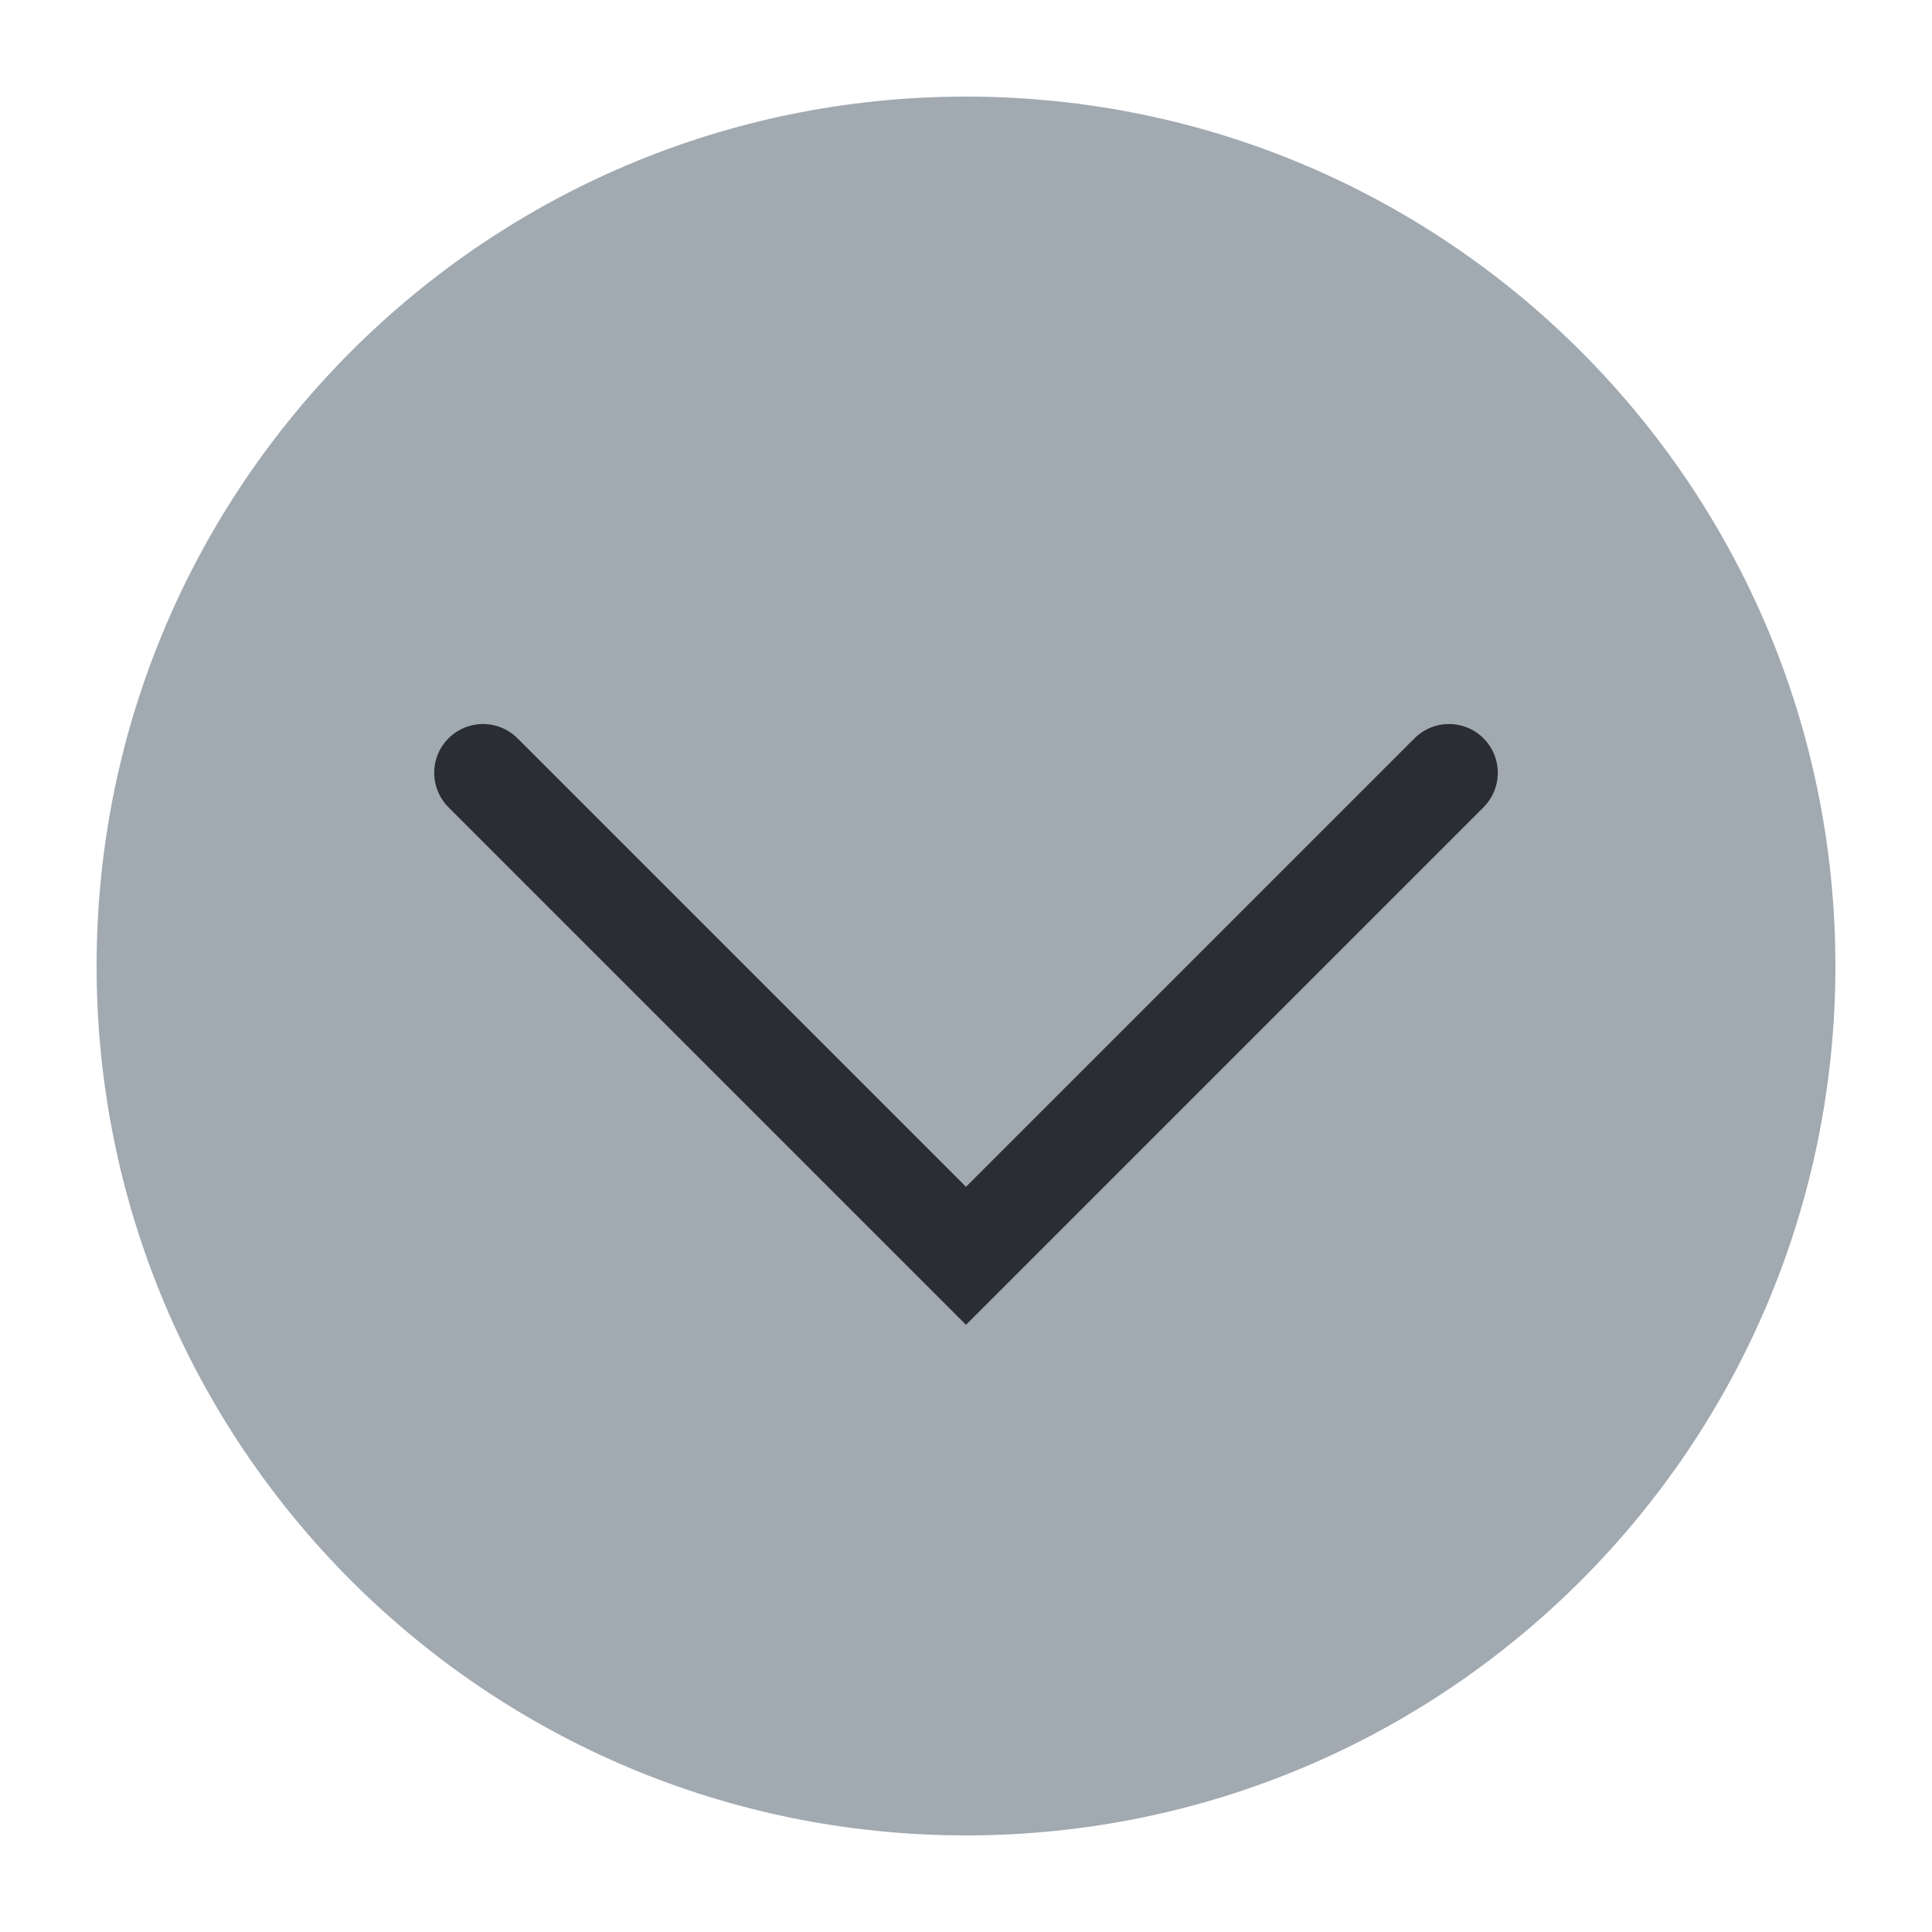
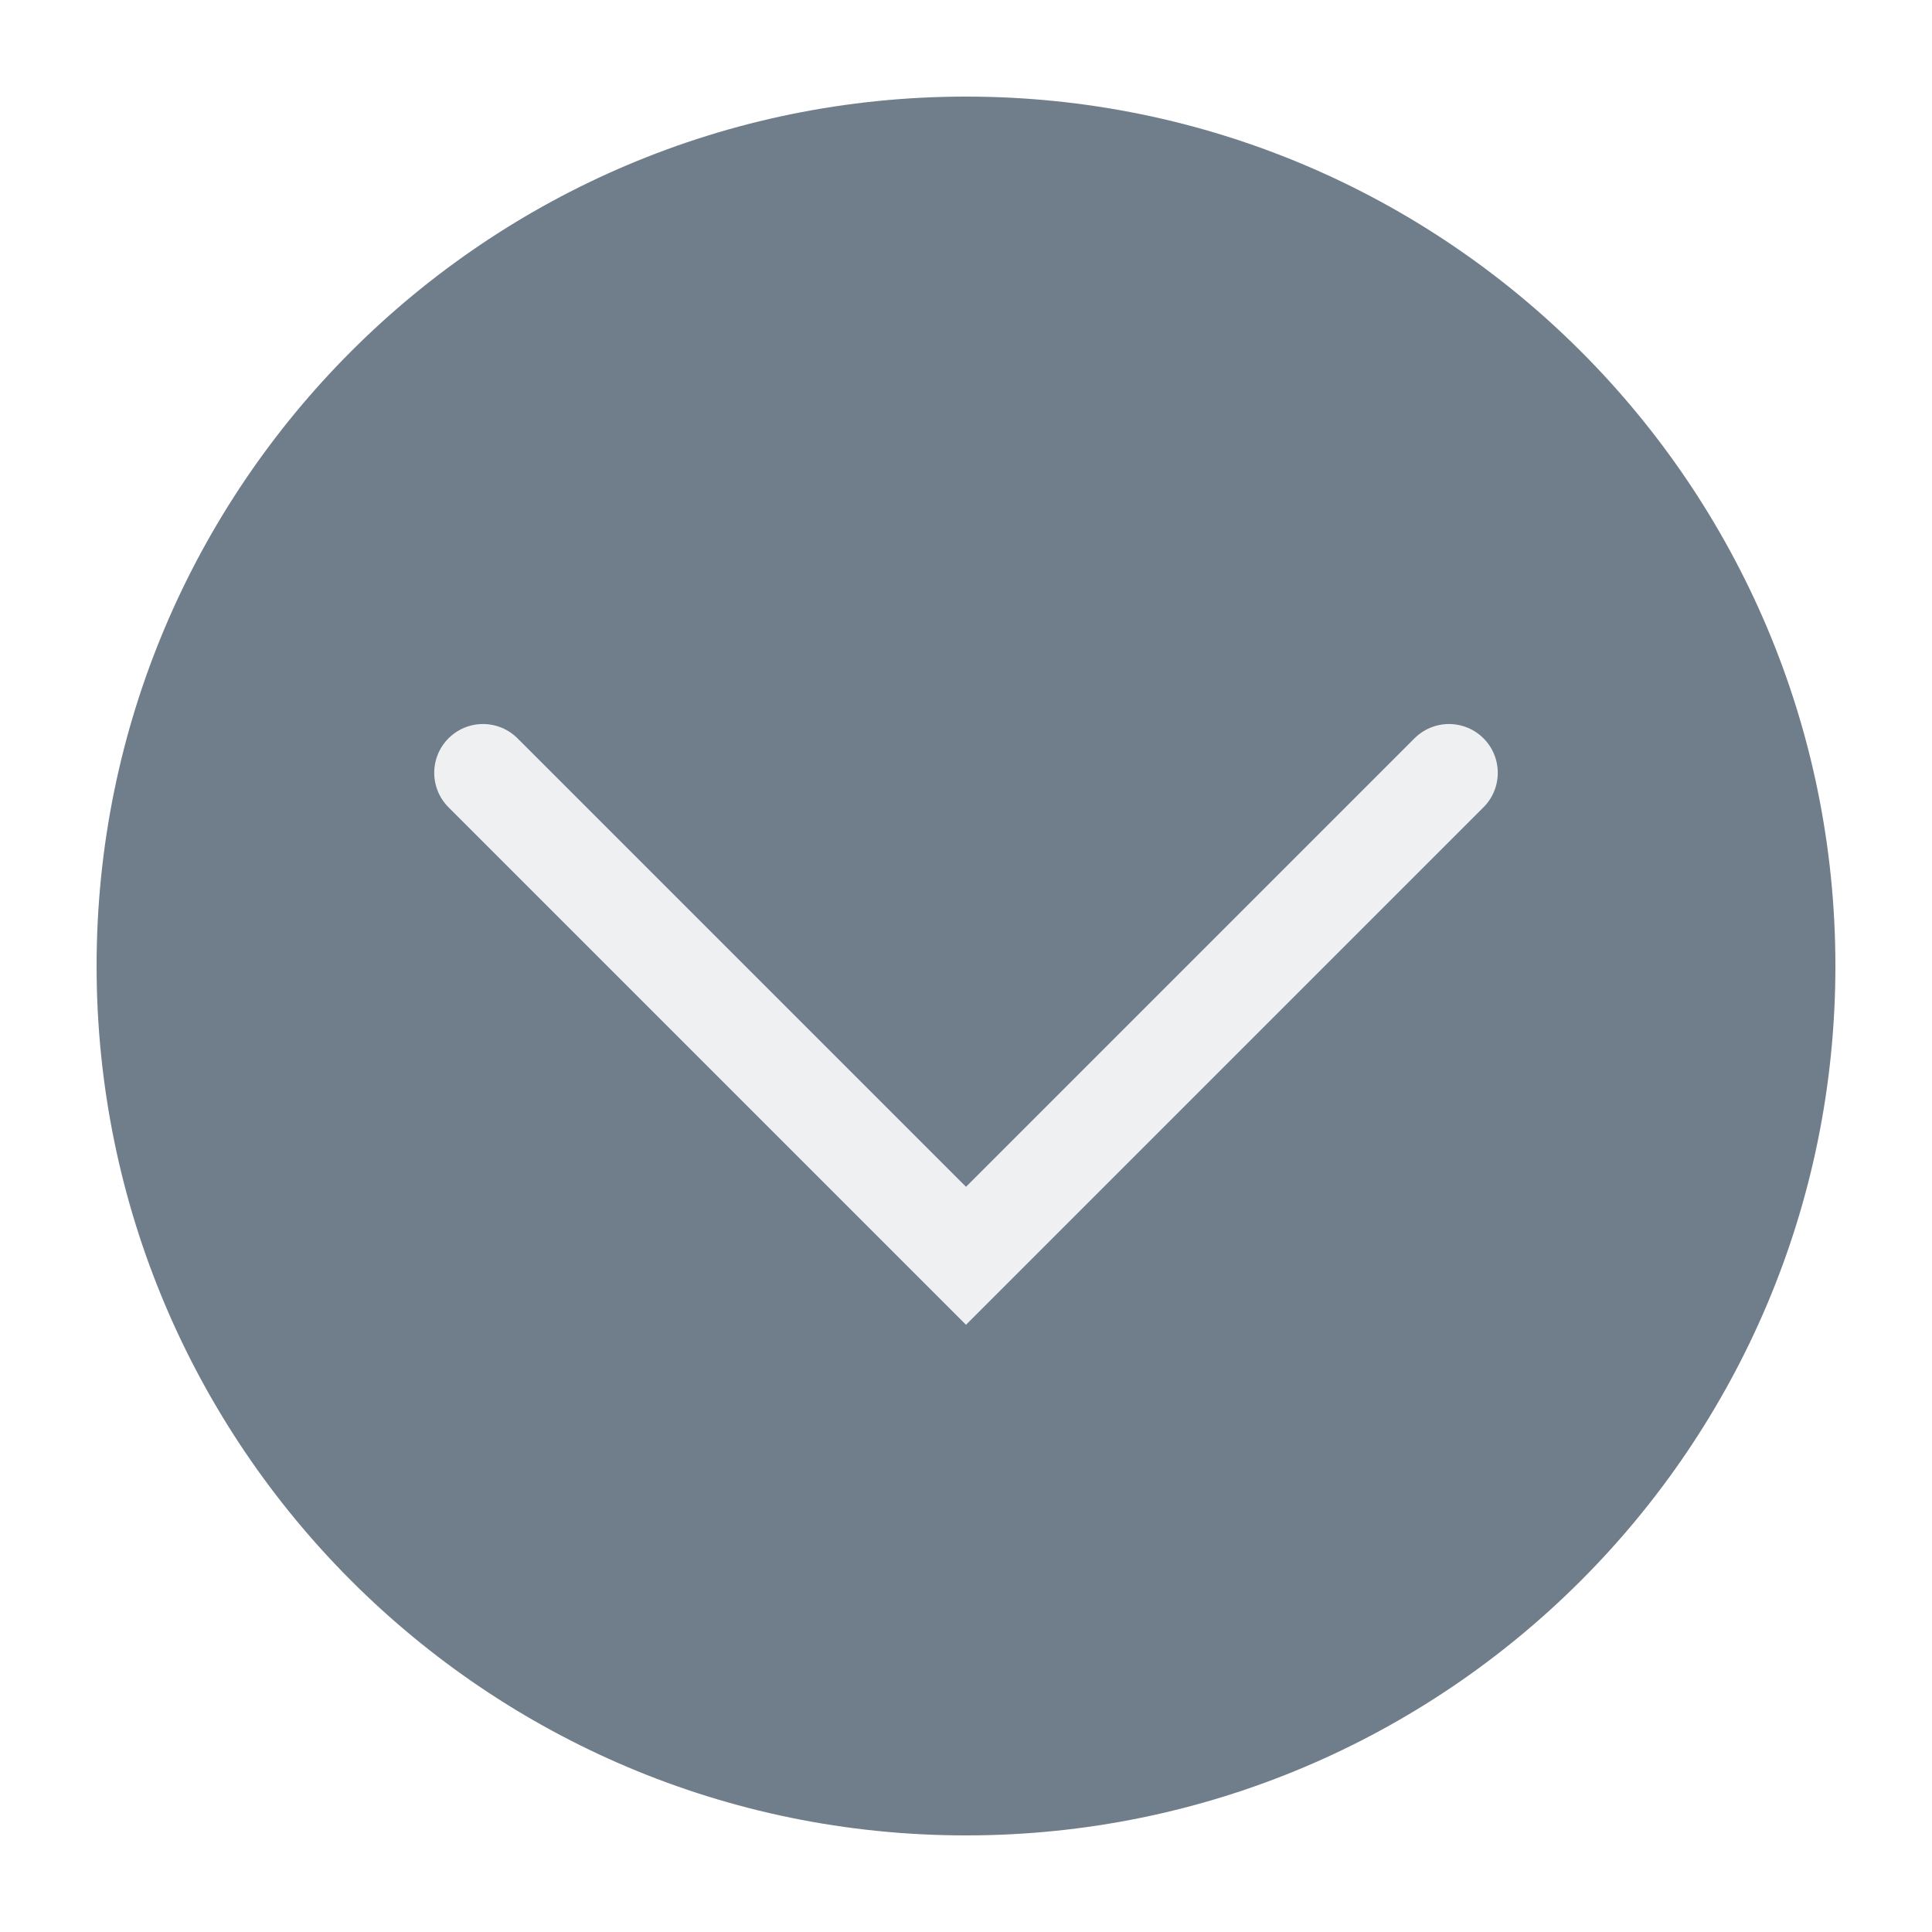
<svg xmlns="http://www.w3.org/2000/svg" viewBox="0 0 50 50" version="1.2" baseProfile="tiny">
  <defs>
</defs>
  <g fill="none" stroke="black" stroke-width="1" fill-rule="evenodd" stroke-linecap="square" stroke-linejoin="bevel">
-     <g fill="#a1a9b1" fill-opacity="1" stroke="none" transform="matrix(2.5,0,0,2.5,2.5,2.5)" font-family="JetBrainsMono Nerd Font" font-size="10" font-weight="400" font-style="normal">
+     <g fill="#707d8a" fill-opacity="1" stroke="none" transform="matrix(2.5,0,0,2.5,2.5,2.5)" font-family="JetBrainsMono Nerd Font" font-size="10" font-weight="400" font-style="normal">
      <circle cx="9" cy="9" r="9" />
    </g>
-     <g fill="none" stroke="#2a2e32" stroke-opacity="1" stroke-width="1.01" stroke-linecap="round" stroke-linejoin="miter" stroke-miterlimit="2" transform="matrix(2.5,0,0,2.5,2.5,2.5)" font-family="JetBrainsMono Nerd Font" font-size="10" font-weight="400" font-style="normal">
+     <g fill="none" stroke="#eff0f1" stroke-opacity="1" stroke-width="1.01" stroke-linecap="round" stroke-linejoin="miter" stroke-miterlimit="2" transform="matrix(2.5,0,0,2.5,2.5,2.5)" font-family="JetBrainsMono Nerd Font" font-size="10" font-weight="400" font-style="normal">
      <polyline fill="none" vector-effect="none" points="4,7 9,12 14,7 " />
    </g>
    <g fill="none" stroke="#000000" stroke-opacity="1" stroke-width="1" stroke-linecap="square" stroke-linejoin="bevel" transform="matrix(1,0,0,1,0,0)" font-family="JetBrainsMono Nerd Font" font-size="10" font-weight="400" font-style="normal">
</g>
  </g>
</svg>
